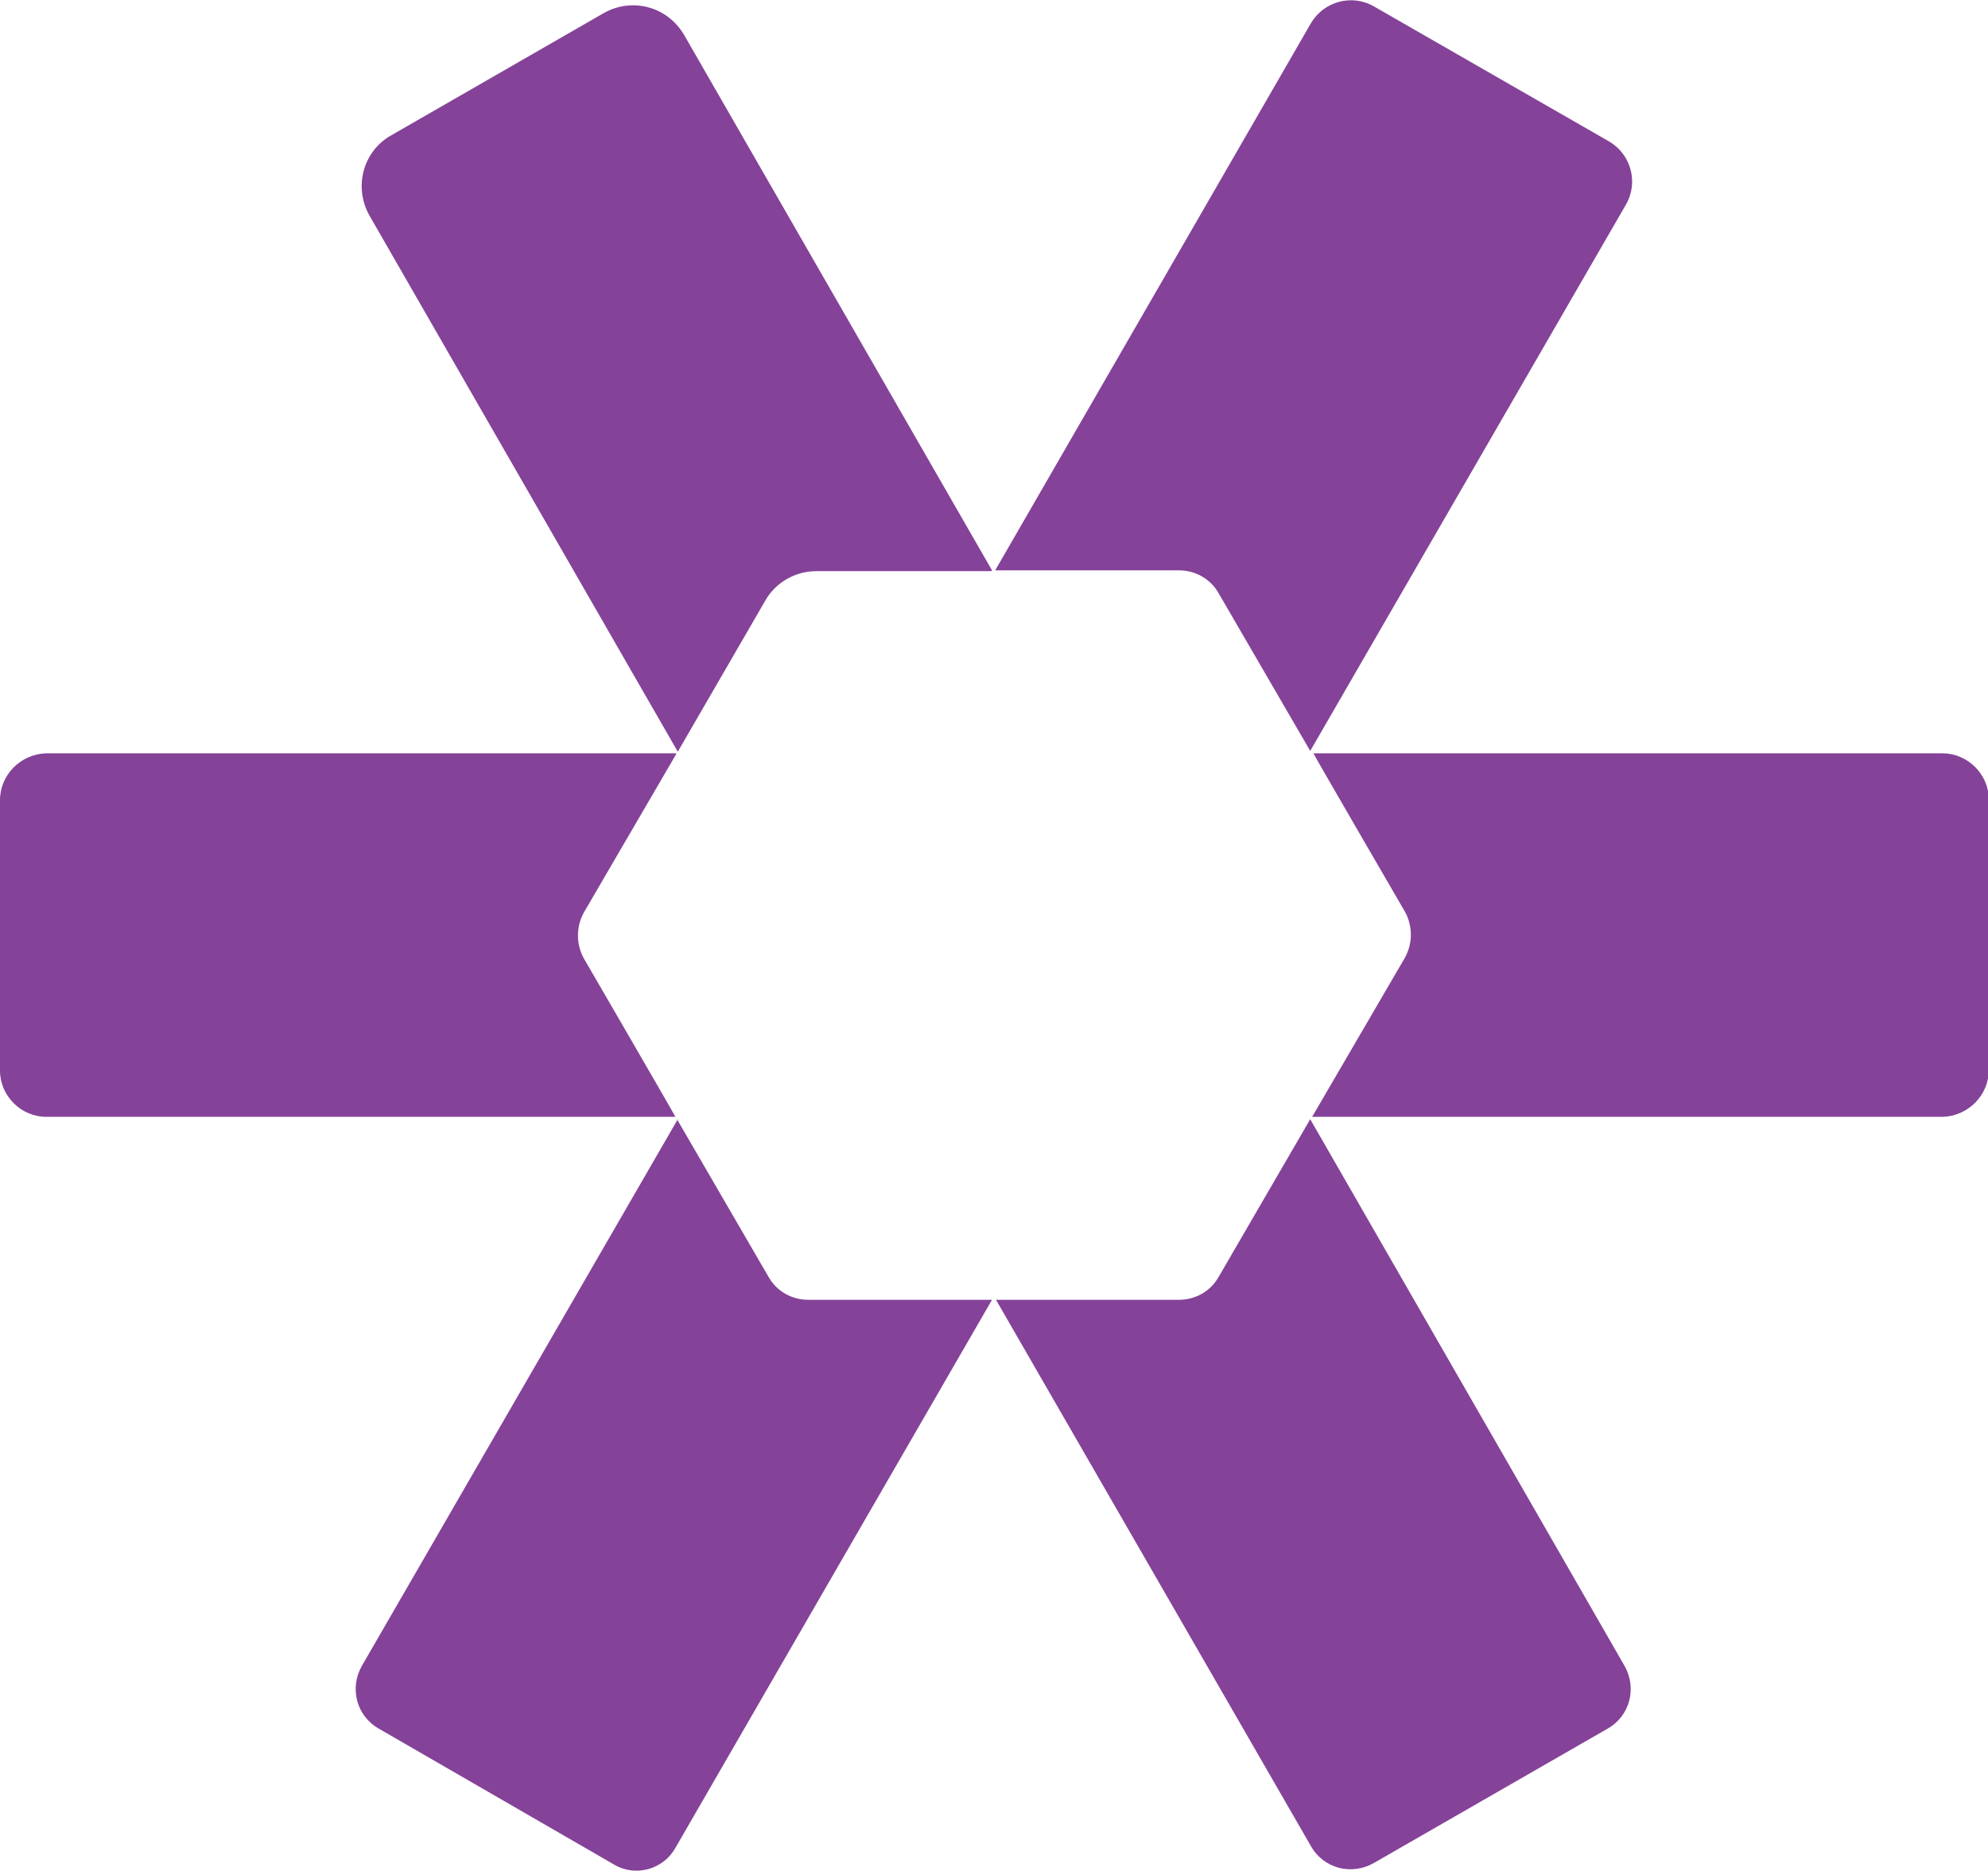
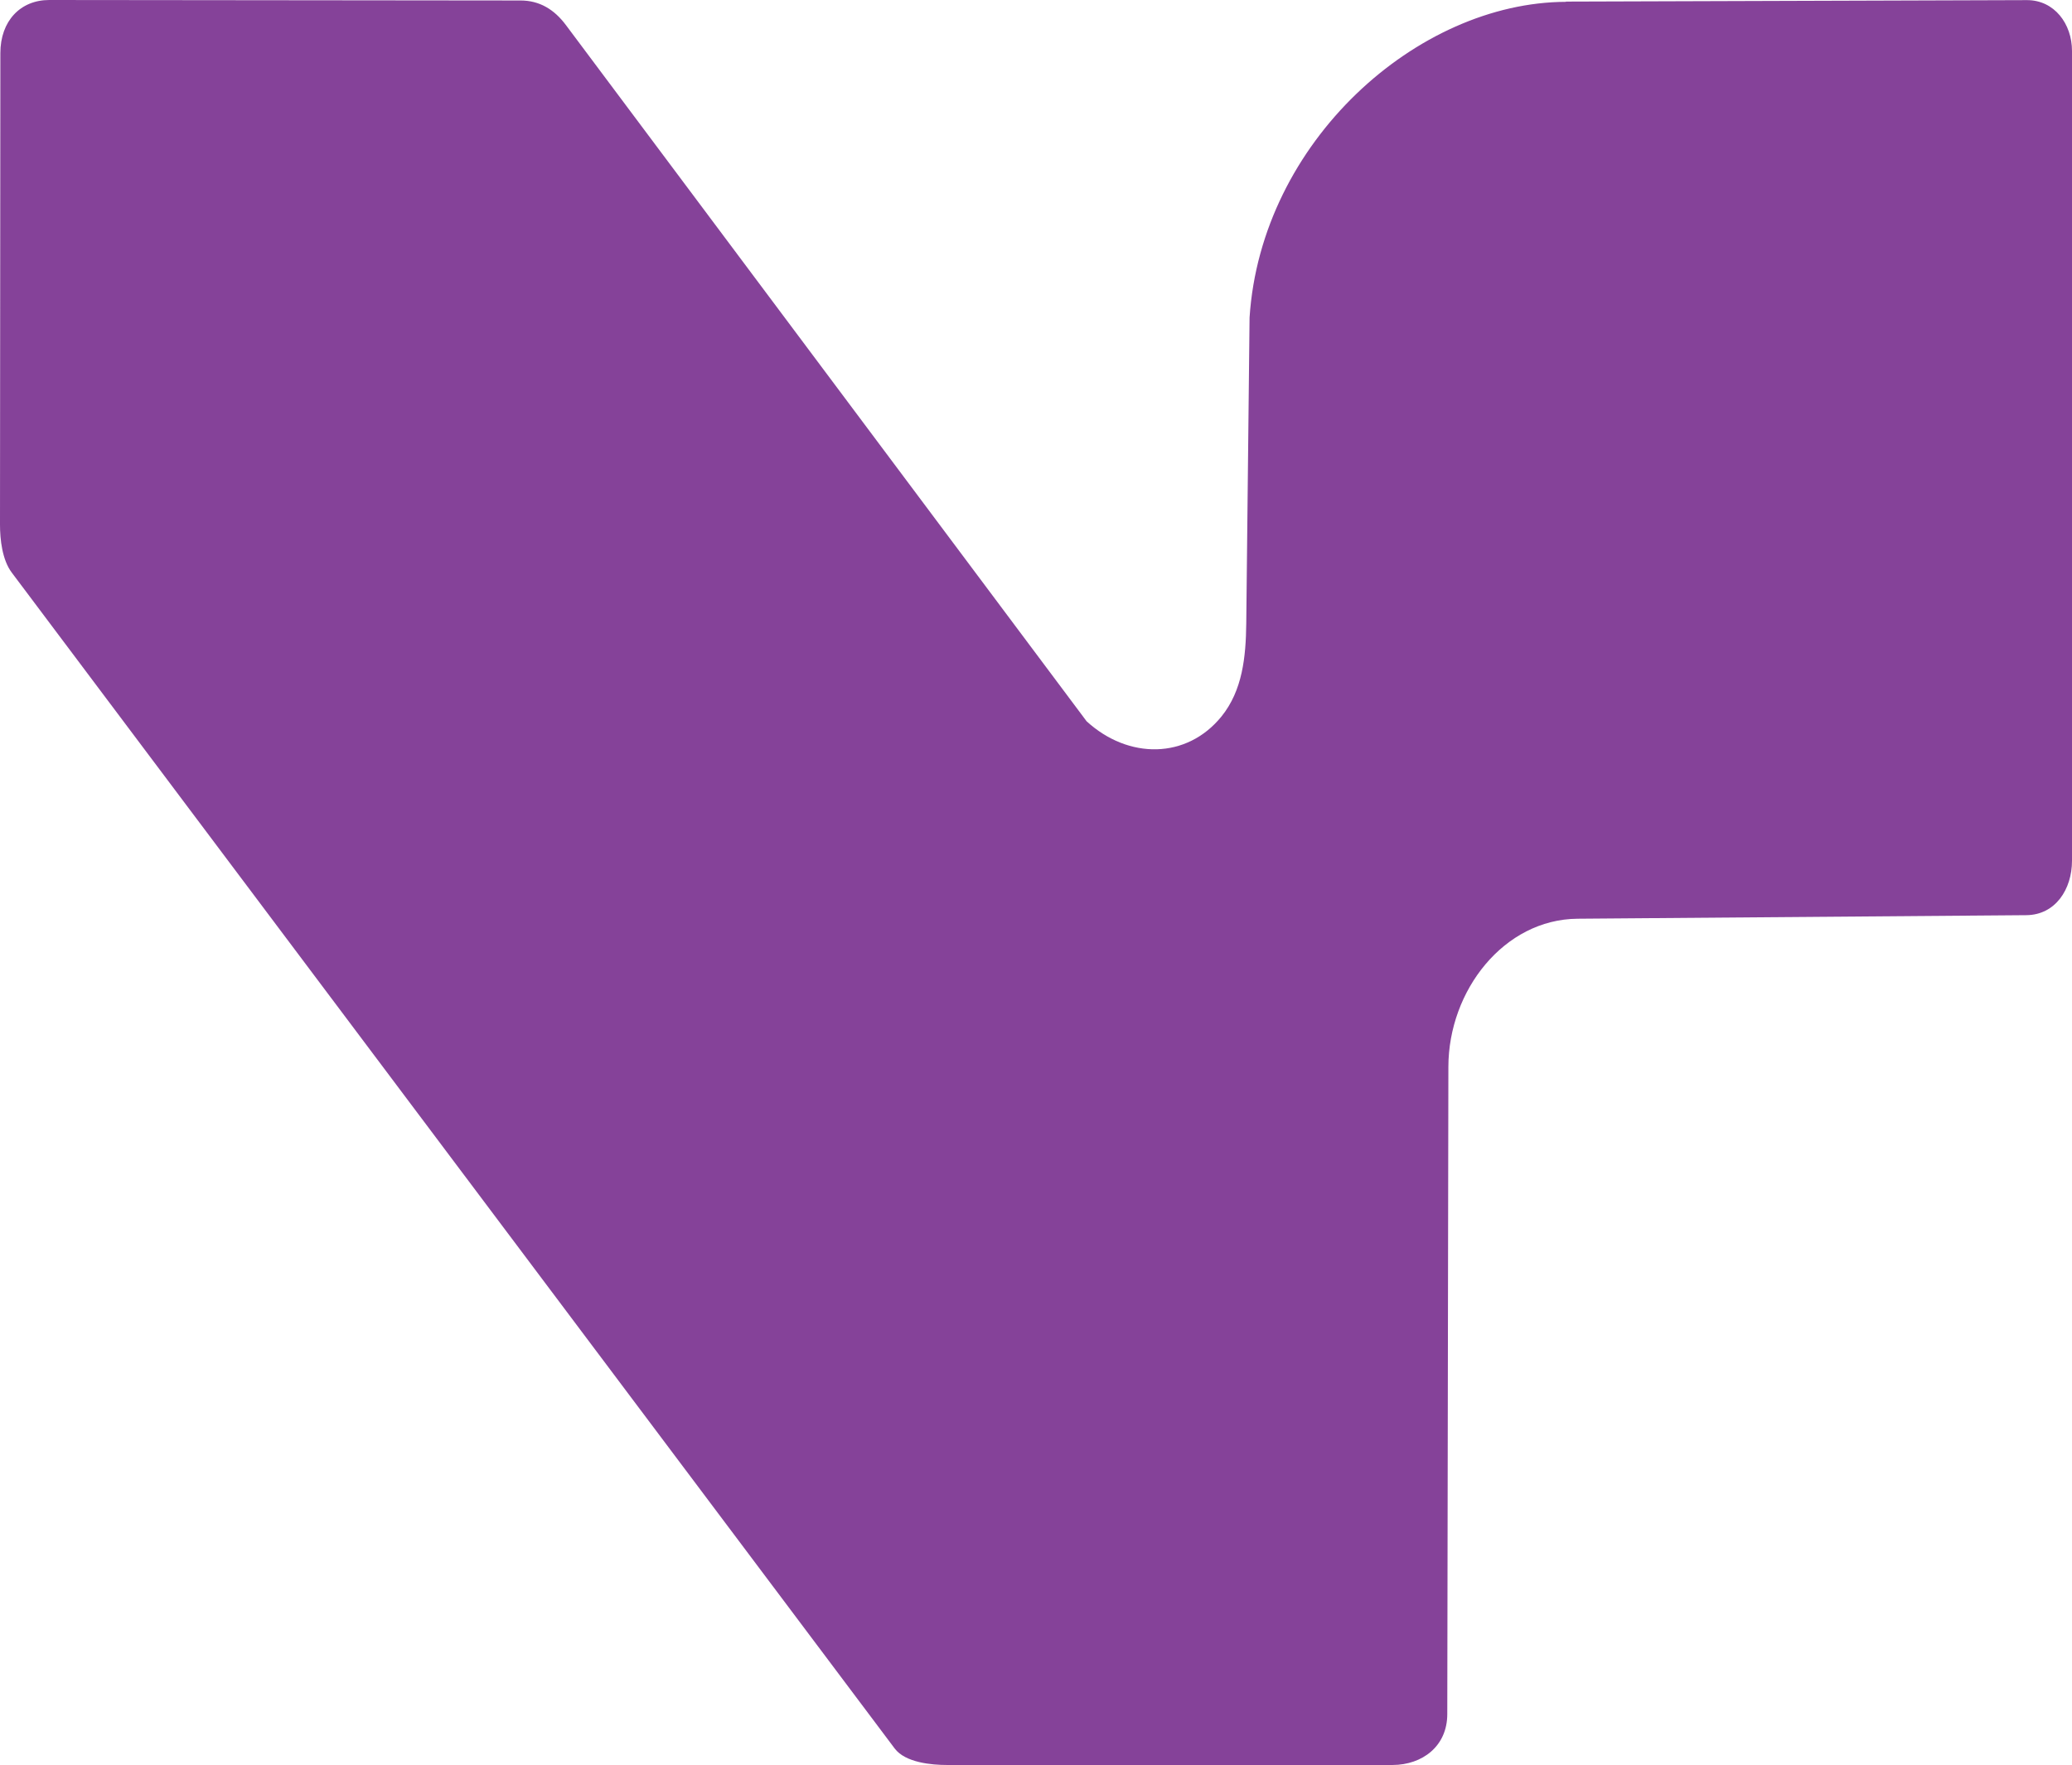
- <svg xmlns="http://www.w3.org/2000/svg" viewBox="0 0 249.9 235.2">
-   <path fill="#854299" d="M124.7,71.7L86,4.4c-2.1-3.6-6.6-4.8-10.2-2.7l-26.6,15.3c-3.6,2-4.8,6.6-2.7,10.2l38.7,67.3,11-19c1.3-2.3,3.8-3.7,6.4-3.7h22ZM85.2,140.7l-39.7,68.7c-1.6,2.8-.7,6.3,2.1,7.9l29.6,17.1c2.7,1.6,6.2.6,7.7-2.1l39.8-68.9h-23.1c-2.1,0-4-1.1-5-2.9l-11.5-19.8h0ZM164.9,140.4h79.3c3.2-.1,5.8-2.7,5.8-5.9v-34c0-3.2-2.7-5.8-5.8-5.8h-79.1c0,.1,11.5,19.9,11.5,19.9,1,1.8,1,4,0,5.8l-11.6,19.9ZM85,94.7H5.8c-3.2.1-5.8,2.7-5.8,5.9v34c0,3.2,2.7,5.8,5.8,5.8h79.1c0-.1-11.5-19.9-11.5-19.9-1-1.8-1-4,0-5.8,0,0,11.6-19.9,11.6-19.9ZM164.7,94.4l39.7-68.7c1.6-2.8.6-6.3-2.1-7.9L172.7.8c-2.8-1.6-6.3-.6-7.9,2.1l-39.7,68.8h23.1c2.1,0,4,1.1,5,2.9l11.5,19.8h0ZM148.2,163.4h-23l39.6,68.7c1.6,2.8,5.1,3.7,7.9,2.1l29.4-16.9c2.8-1.6,3.7-5.1,2.1-7.9l-39.5-68.7-11.5,19.8c-1,1.8-2.9,2.9-5,2.9h0Z" />
+ <svg xmlns="http://www.w3.org/2000/svg" viewBox="22.35 80.55 169.25 144.2">
+   <path fill="#854299" d="M150.26,80.7c-12.15.04-24.91,11.44-25.84,25.8l-.27,24.98c-.03,2.75-.31,5.48-2.02,7.6-2.84,3.51-7.61,3.52-11.02.4l-42.54-56.89c-.95-1.27-2.15-2-3.7-2l-38.5-.04c-2.35,0-3.99,1.71-3.99,4.34l-.03,38.52c0,1.22.18,2.88.96,3.92l72.12,96.07c.87,1.16,3.02,1.35,4.28,1.35h36.4c2.41-.01,4.46-1.52,4.46-4.16l.09-52.88c.01-6.25,4.55-12.05,10.55-12.1l36.66-.29c2.37-.02,3.73-2.11,3.73-4.45v-66.16c0-2.21-1.44-4.15-3.67-4.15l-37.67.12Z" />
</svg>
